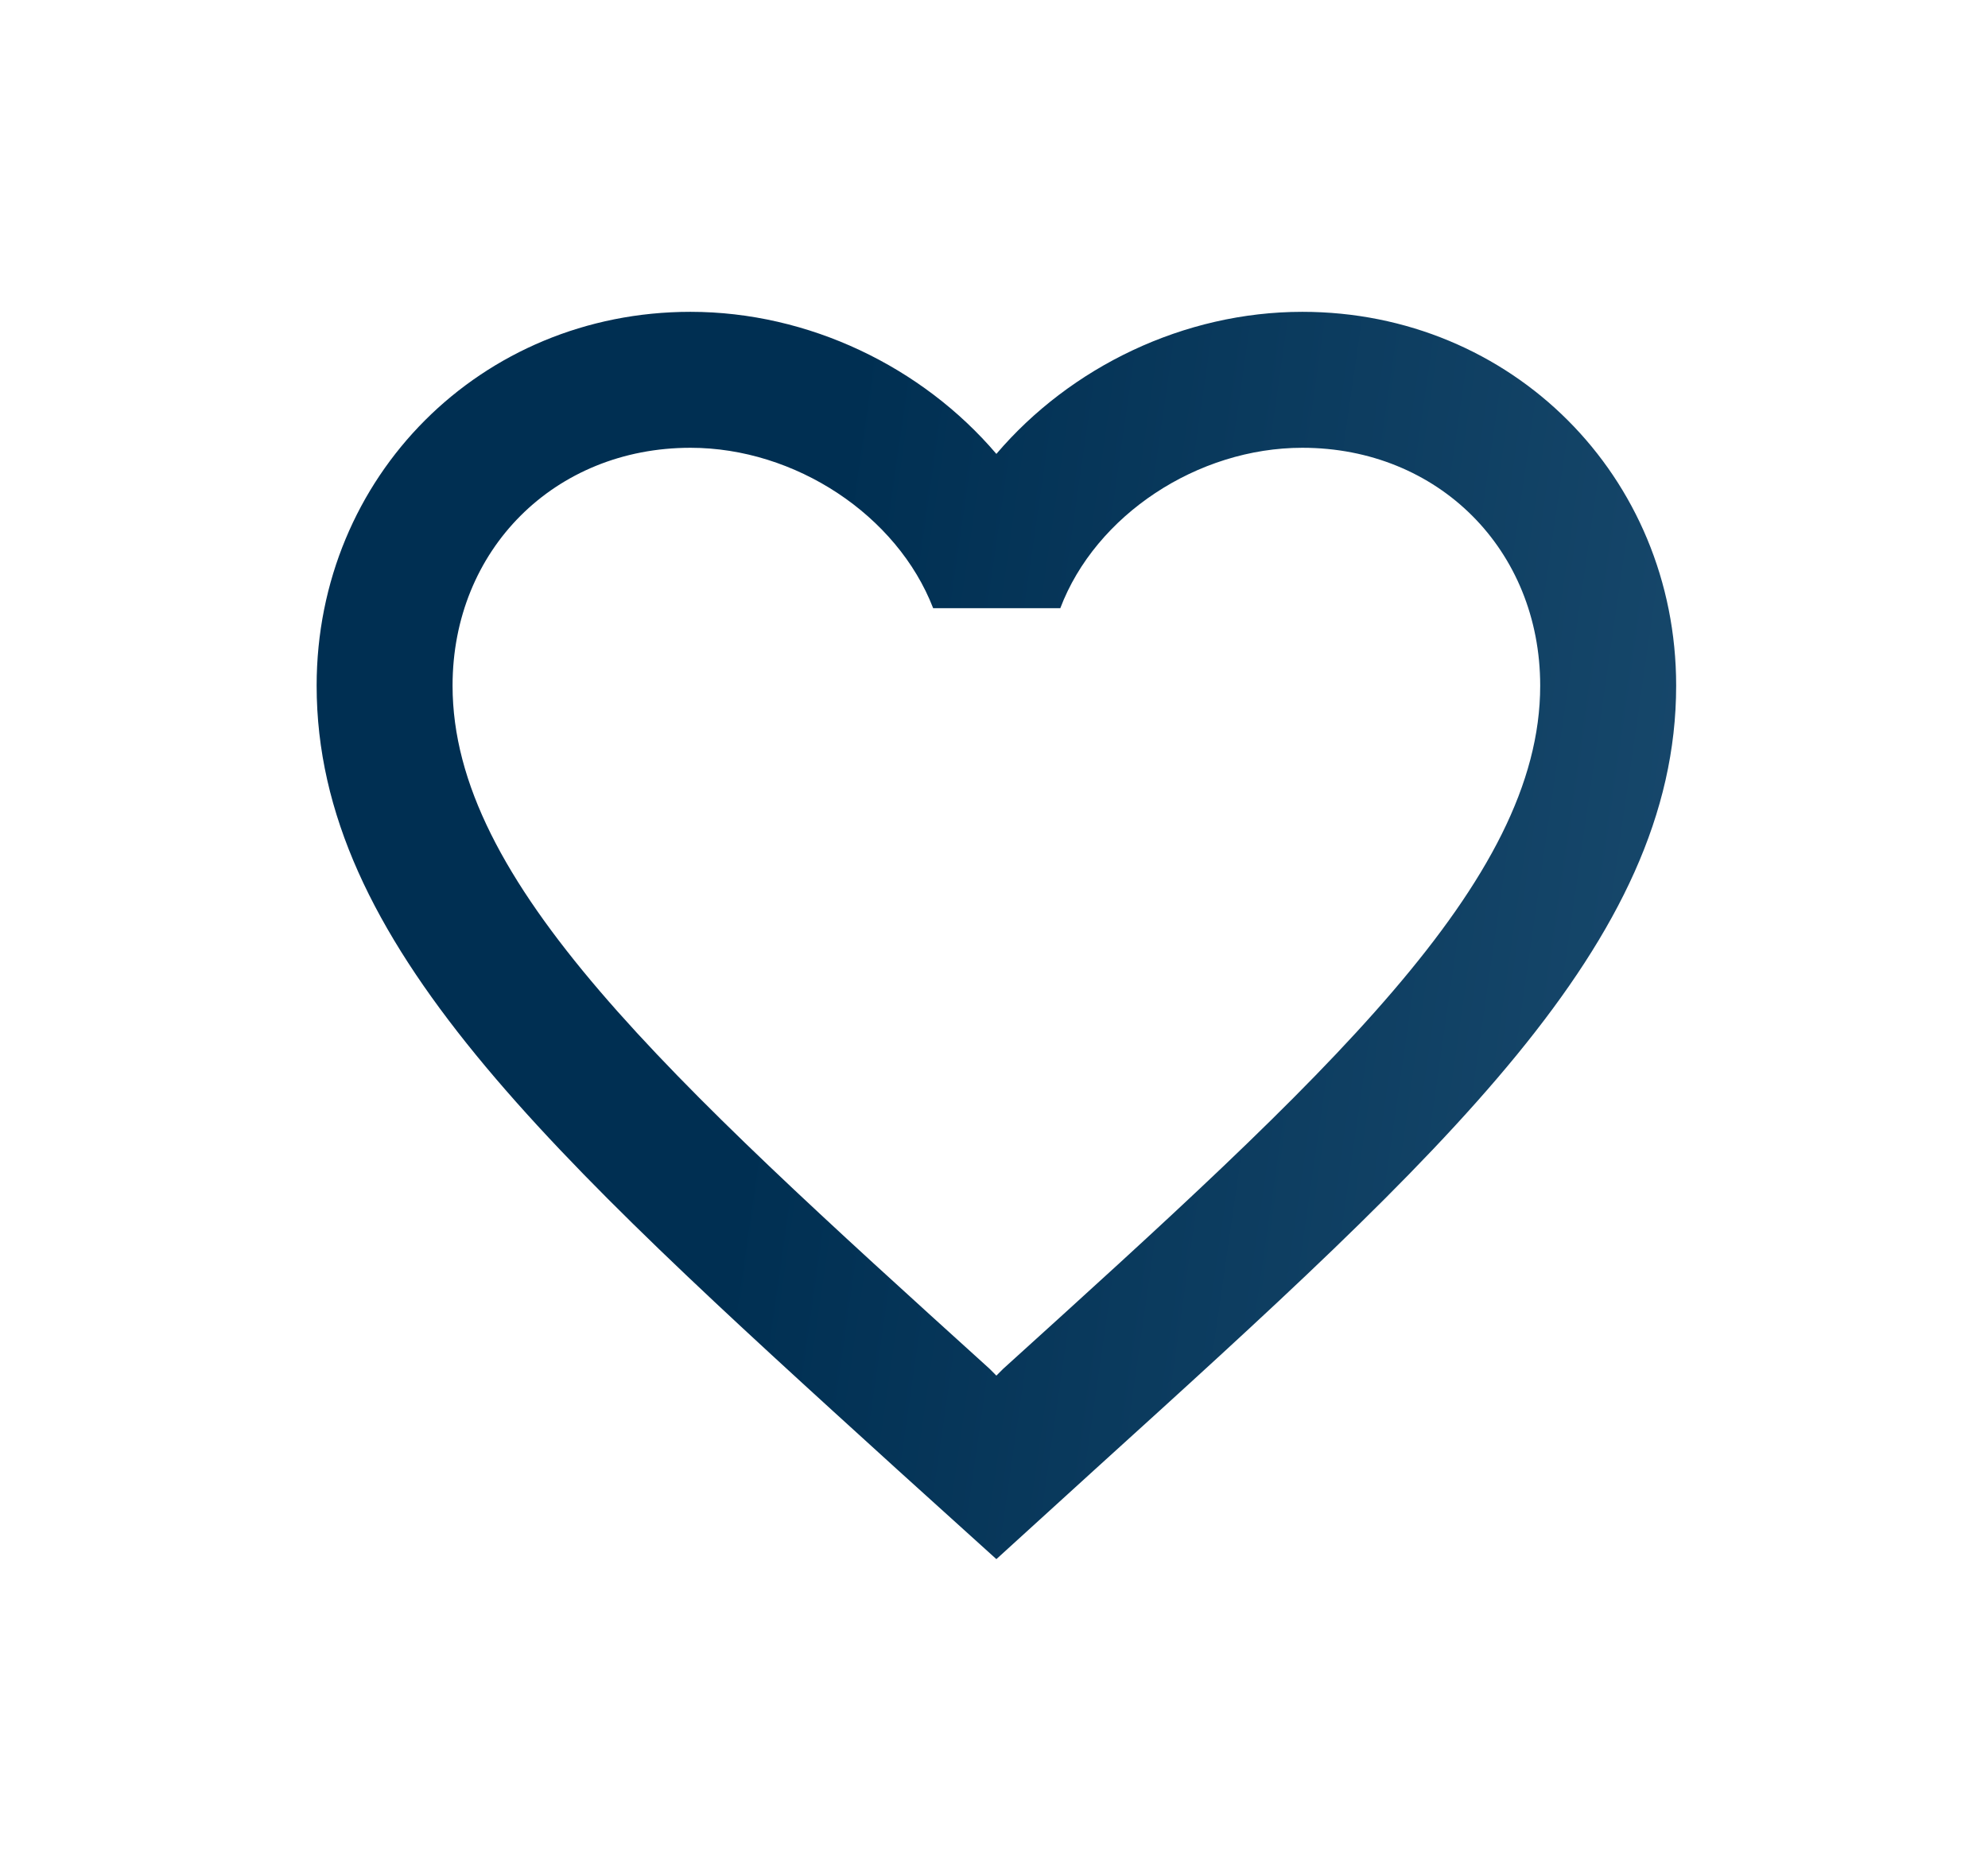
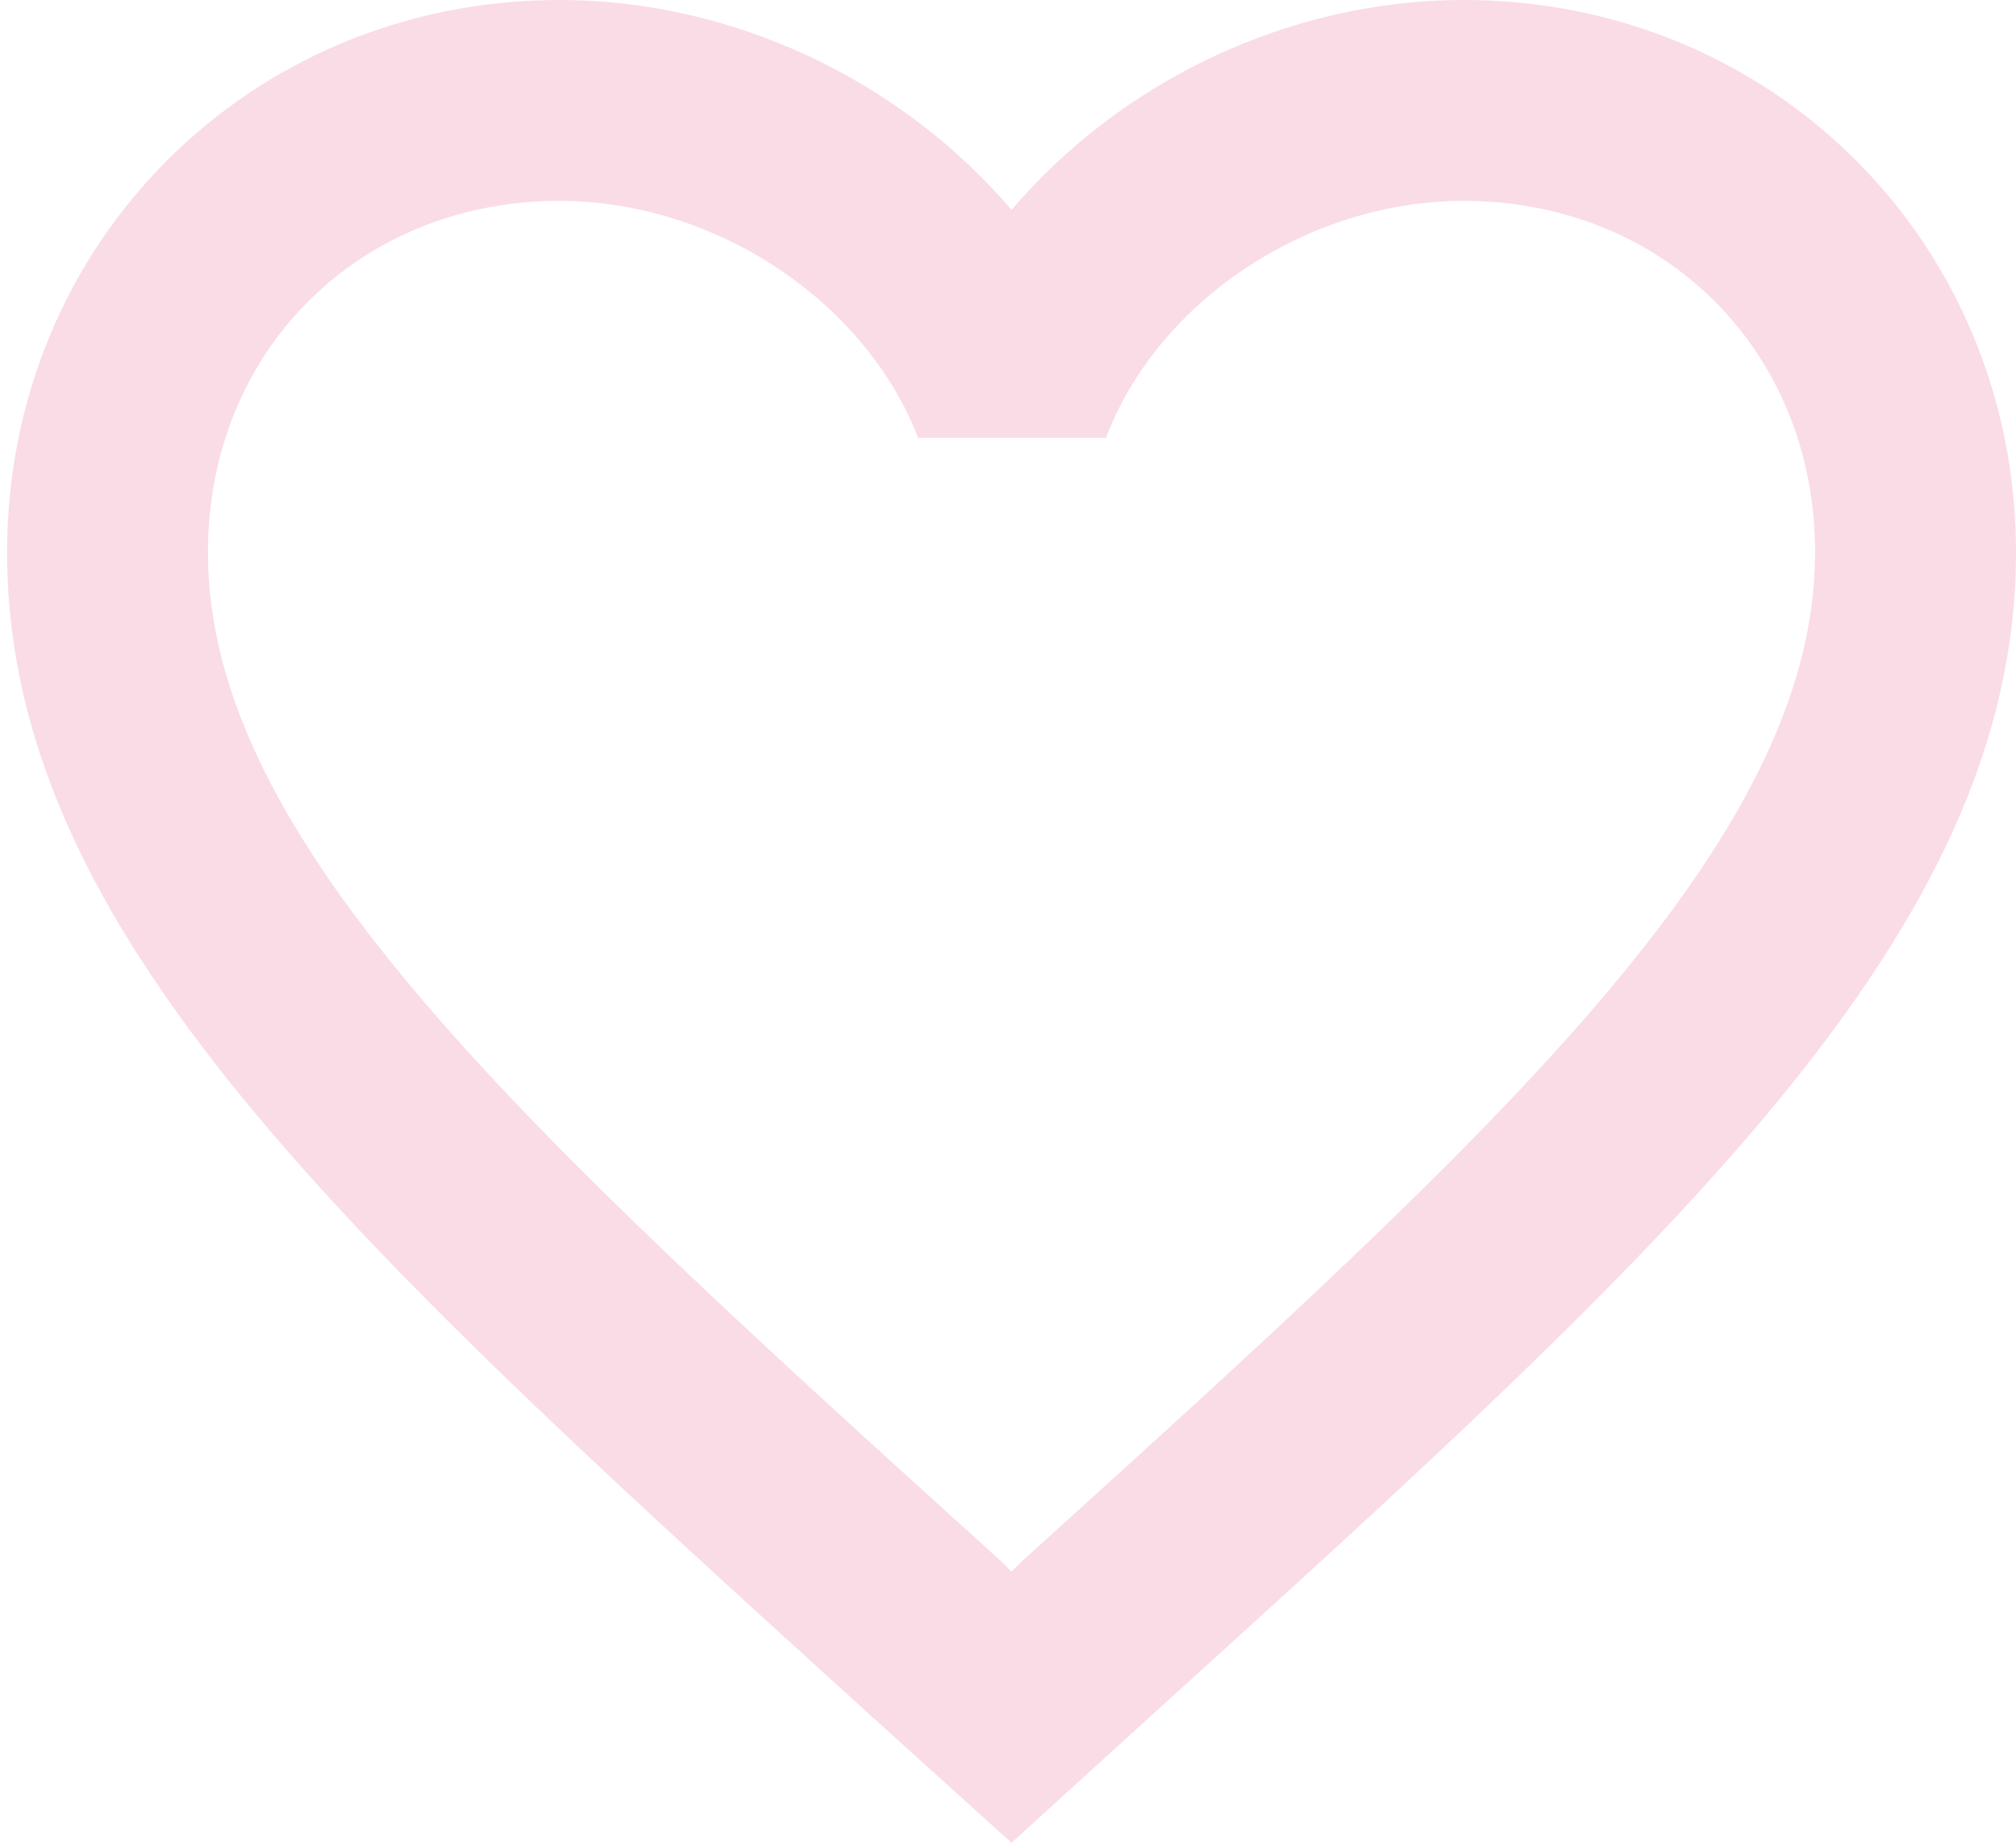
- <svg xmlns="http://www.w3.org/2000/svg" width="51" height="48" viewBox="0 0 51 48" fill="none">
-   <path d="M33.409 8C30.374 8 27.462 9.413 25.561 11.645C23.66 9.413 20.748 8 17.714 8C12.343 8 8.123 12.22 8.123 17.591C8.123 24.183 14.052 29.554 23.033 37.715L25.561 40L28.09 37.698C37.071 29.554 43 24.183 43 17.591C43 12.22 38.78 8 33.409 8ZM25.736 35.117L25.561 35.292L25.387 35.117C17.086 27.601 11.61 22.631 11.61 17.591C11.61 14.104 14.226 11.488 17.714 11.488C20.399 11.488 23.015 13.214 23.939 15.603H27.201C28.107 13.214 30.723 11.488 33.409 11.488C36.896 11.488 39.512 14.104 39.512 17.591C39.512 22.631 34.036 27.601 25.736 35.117Z" fill="url(#paint0_linear_802_512)" />
+ <svg xmlns="http://www.w3.org/2000/svg" width="35" height="32" viewBox="0 0 35 32" fill="none">
+   <path d="M25.409 0C22.374 0 19.462 1.413 17.561 3.645C15.66 1.413 12.748 0 9.714 0C4.343 0 0.123 4.22 0.123 9.591C0.123 16.183 6.052 21.554 15.033 29.715L17.561 32L20.09 29.698C29.071 21.554 35 16.183 35 9.591C35 4.22 30.78 0 25.409 0ZM17.736 27.117L17.561 27.292L17.387 27.117C9.086 19.601 3.61 14.631 3.61 9.591C3.61 6.104 6.226 3.488 9.714 3.488C12.399 3.488 15.015 5.214 15.94 7.603H19.201C20.107 5.214 22.723 3.488 25.409 3.488C28.896 3.488 31.512 6.104 31.512 9.591C31.512 14.631 26.037 19.601 17.736 27.117Z" fill="url(#paint0_linear_611_513)" />
  <defs>
-     <linearGradient id="paint0_linear_802_512" x1="22.695" y1="4.16" x2="72.945" y2="11.412" gradientUnits="userSpaceOnUse">
-       <stop stop-color="#002F52" />
-       <stop offset="1" stop-color="#326589" />
+     <linearGradient id="paint0_linear_611_513" x1="14.695" y1="-3.84" x2="64.945" y2="3.412" gradientUnits="userSpaceOnUse">
+       <stop stop-color="#fadce6" />
+       <stop offset="1" stop-color="#fadce6" />
    </linearGradient>
  </defs>
</svg>
